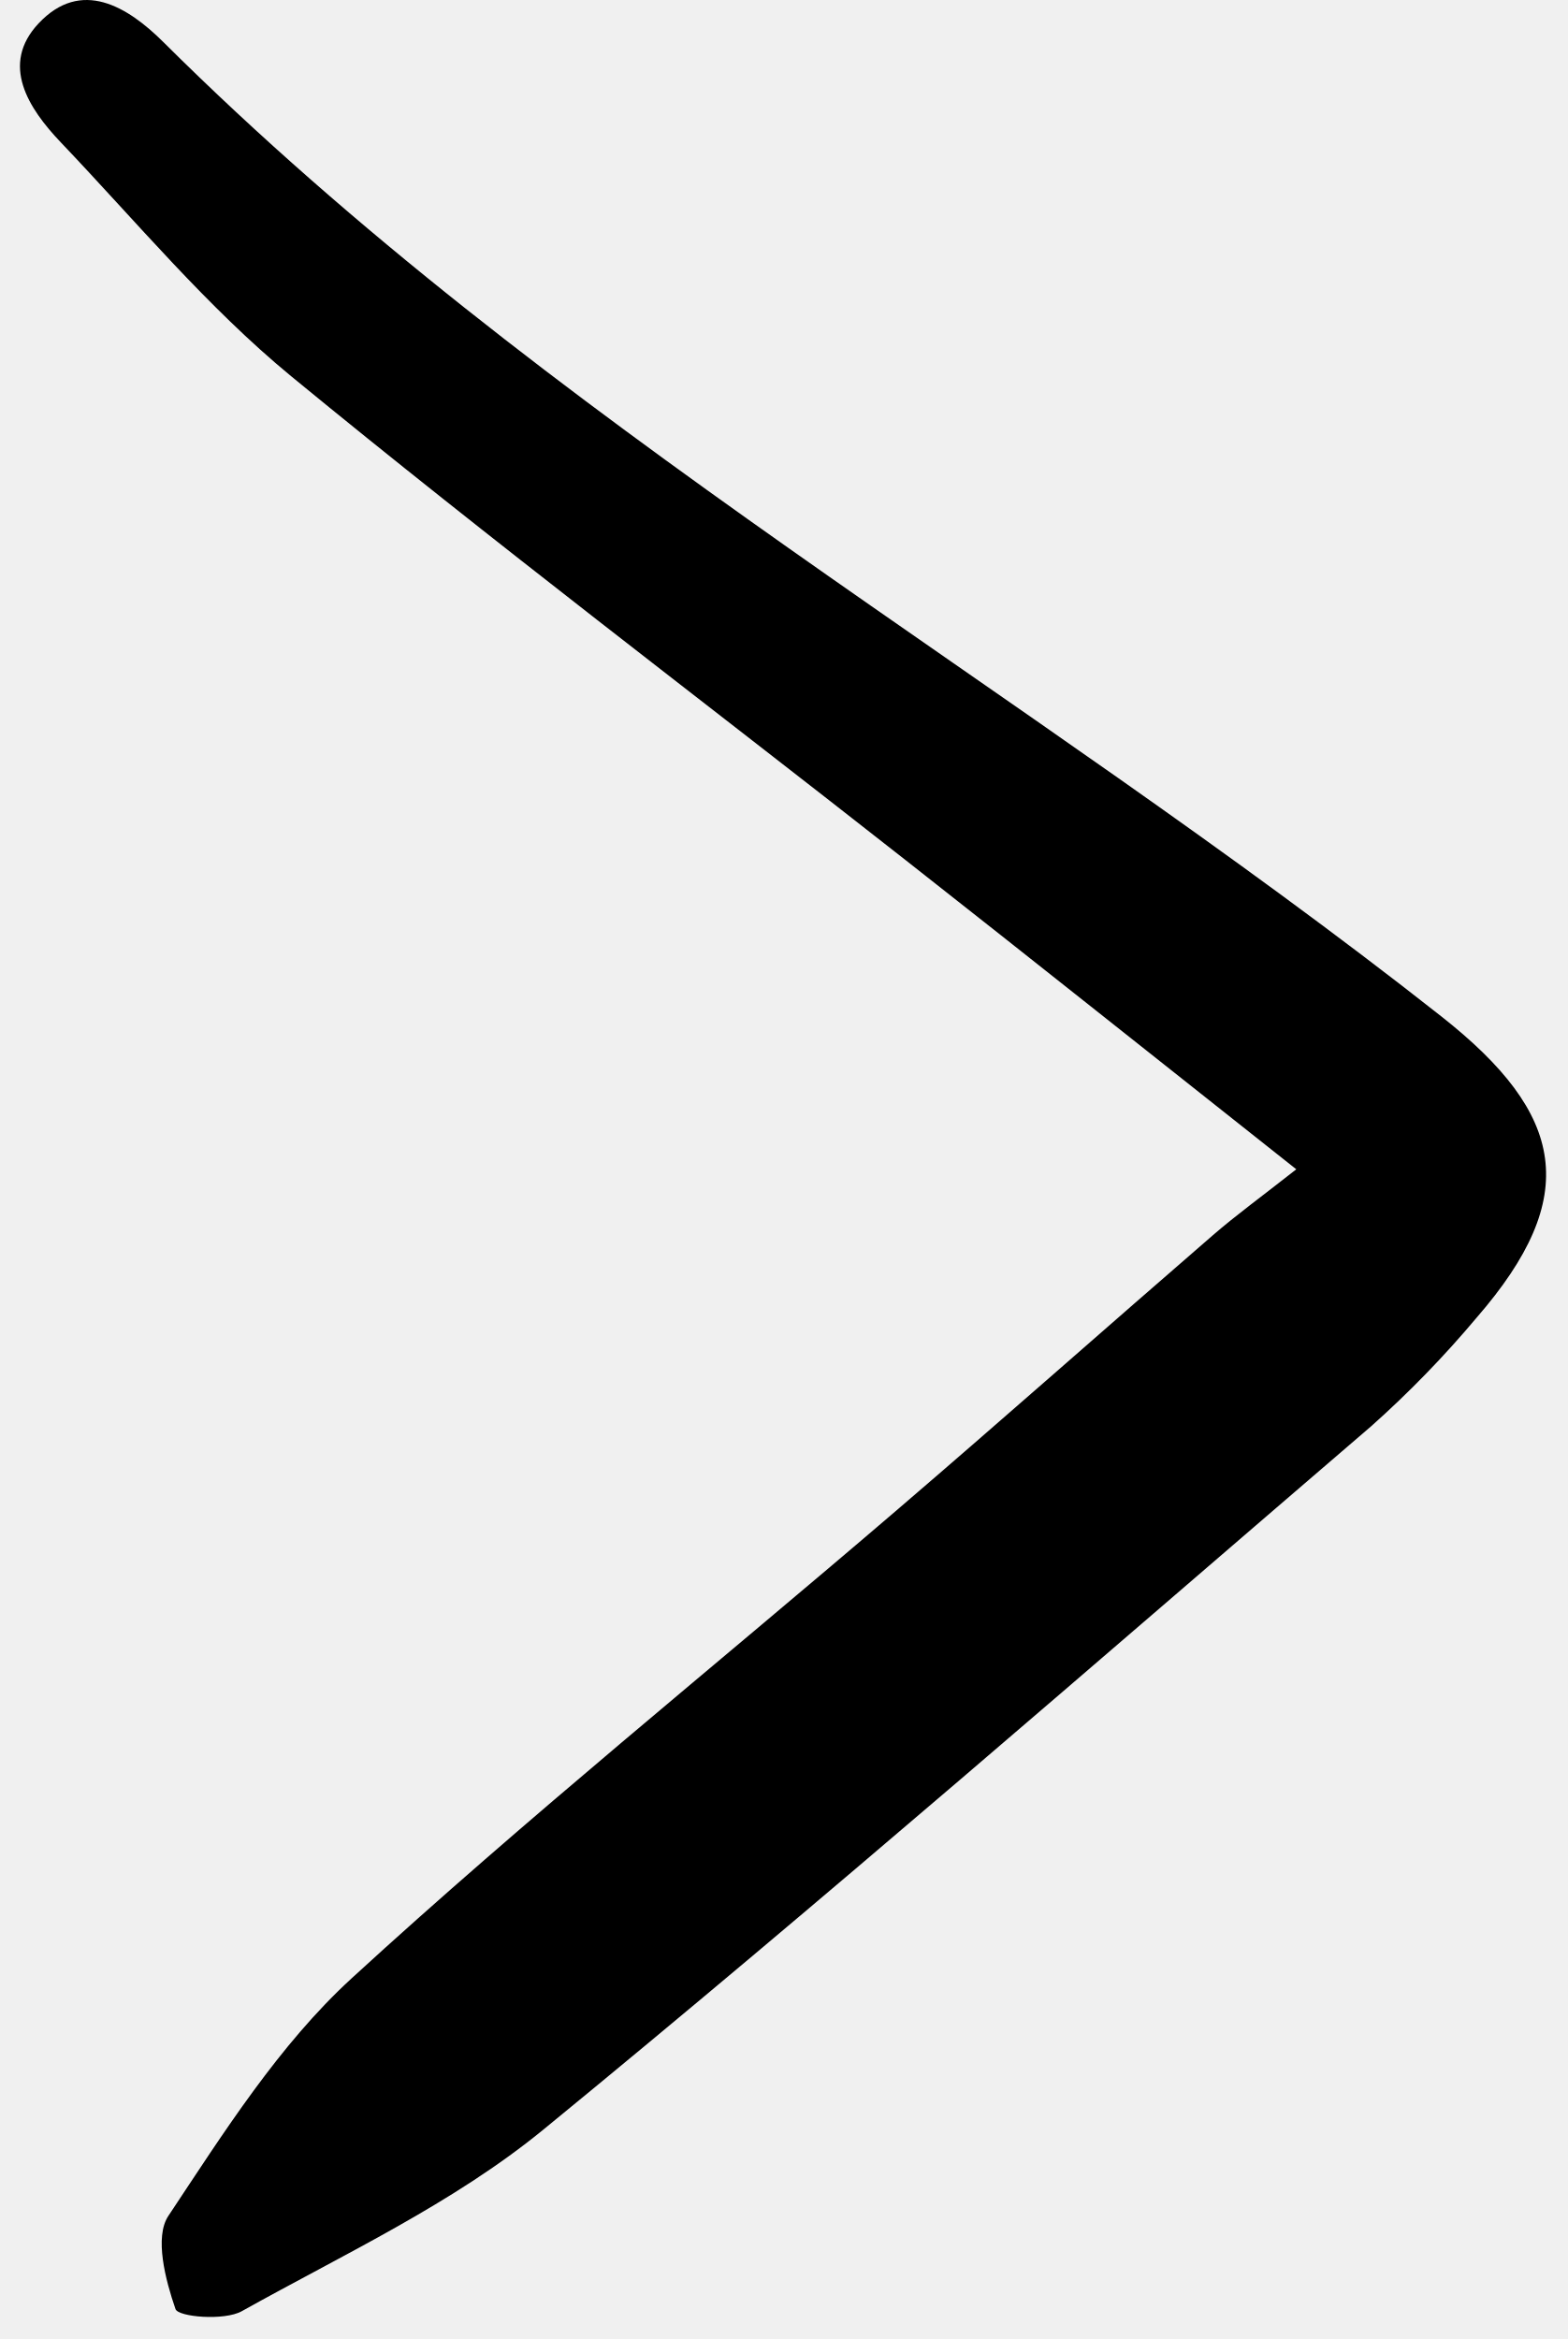
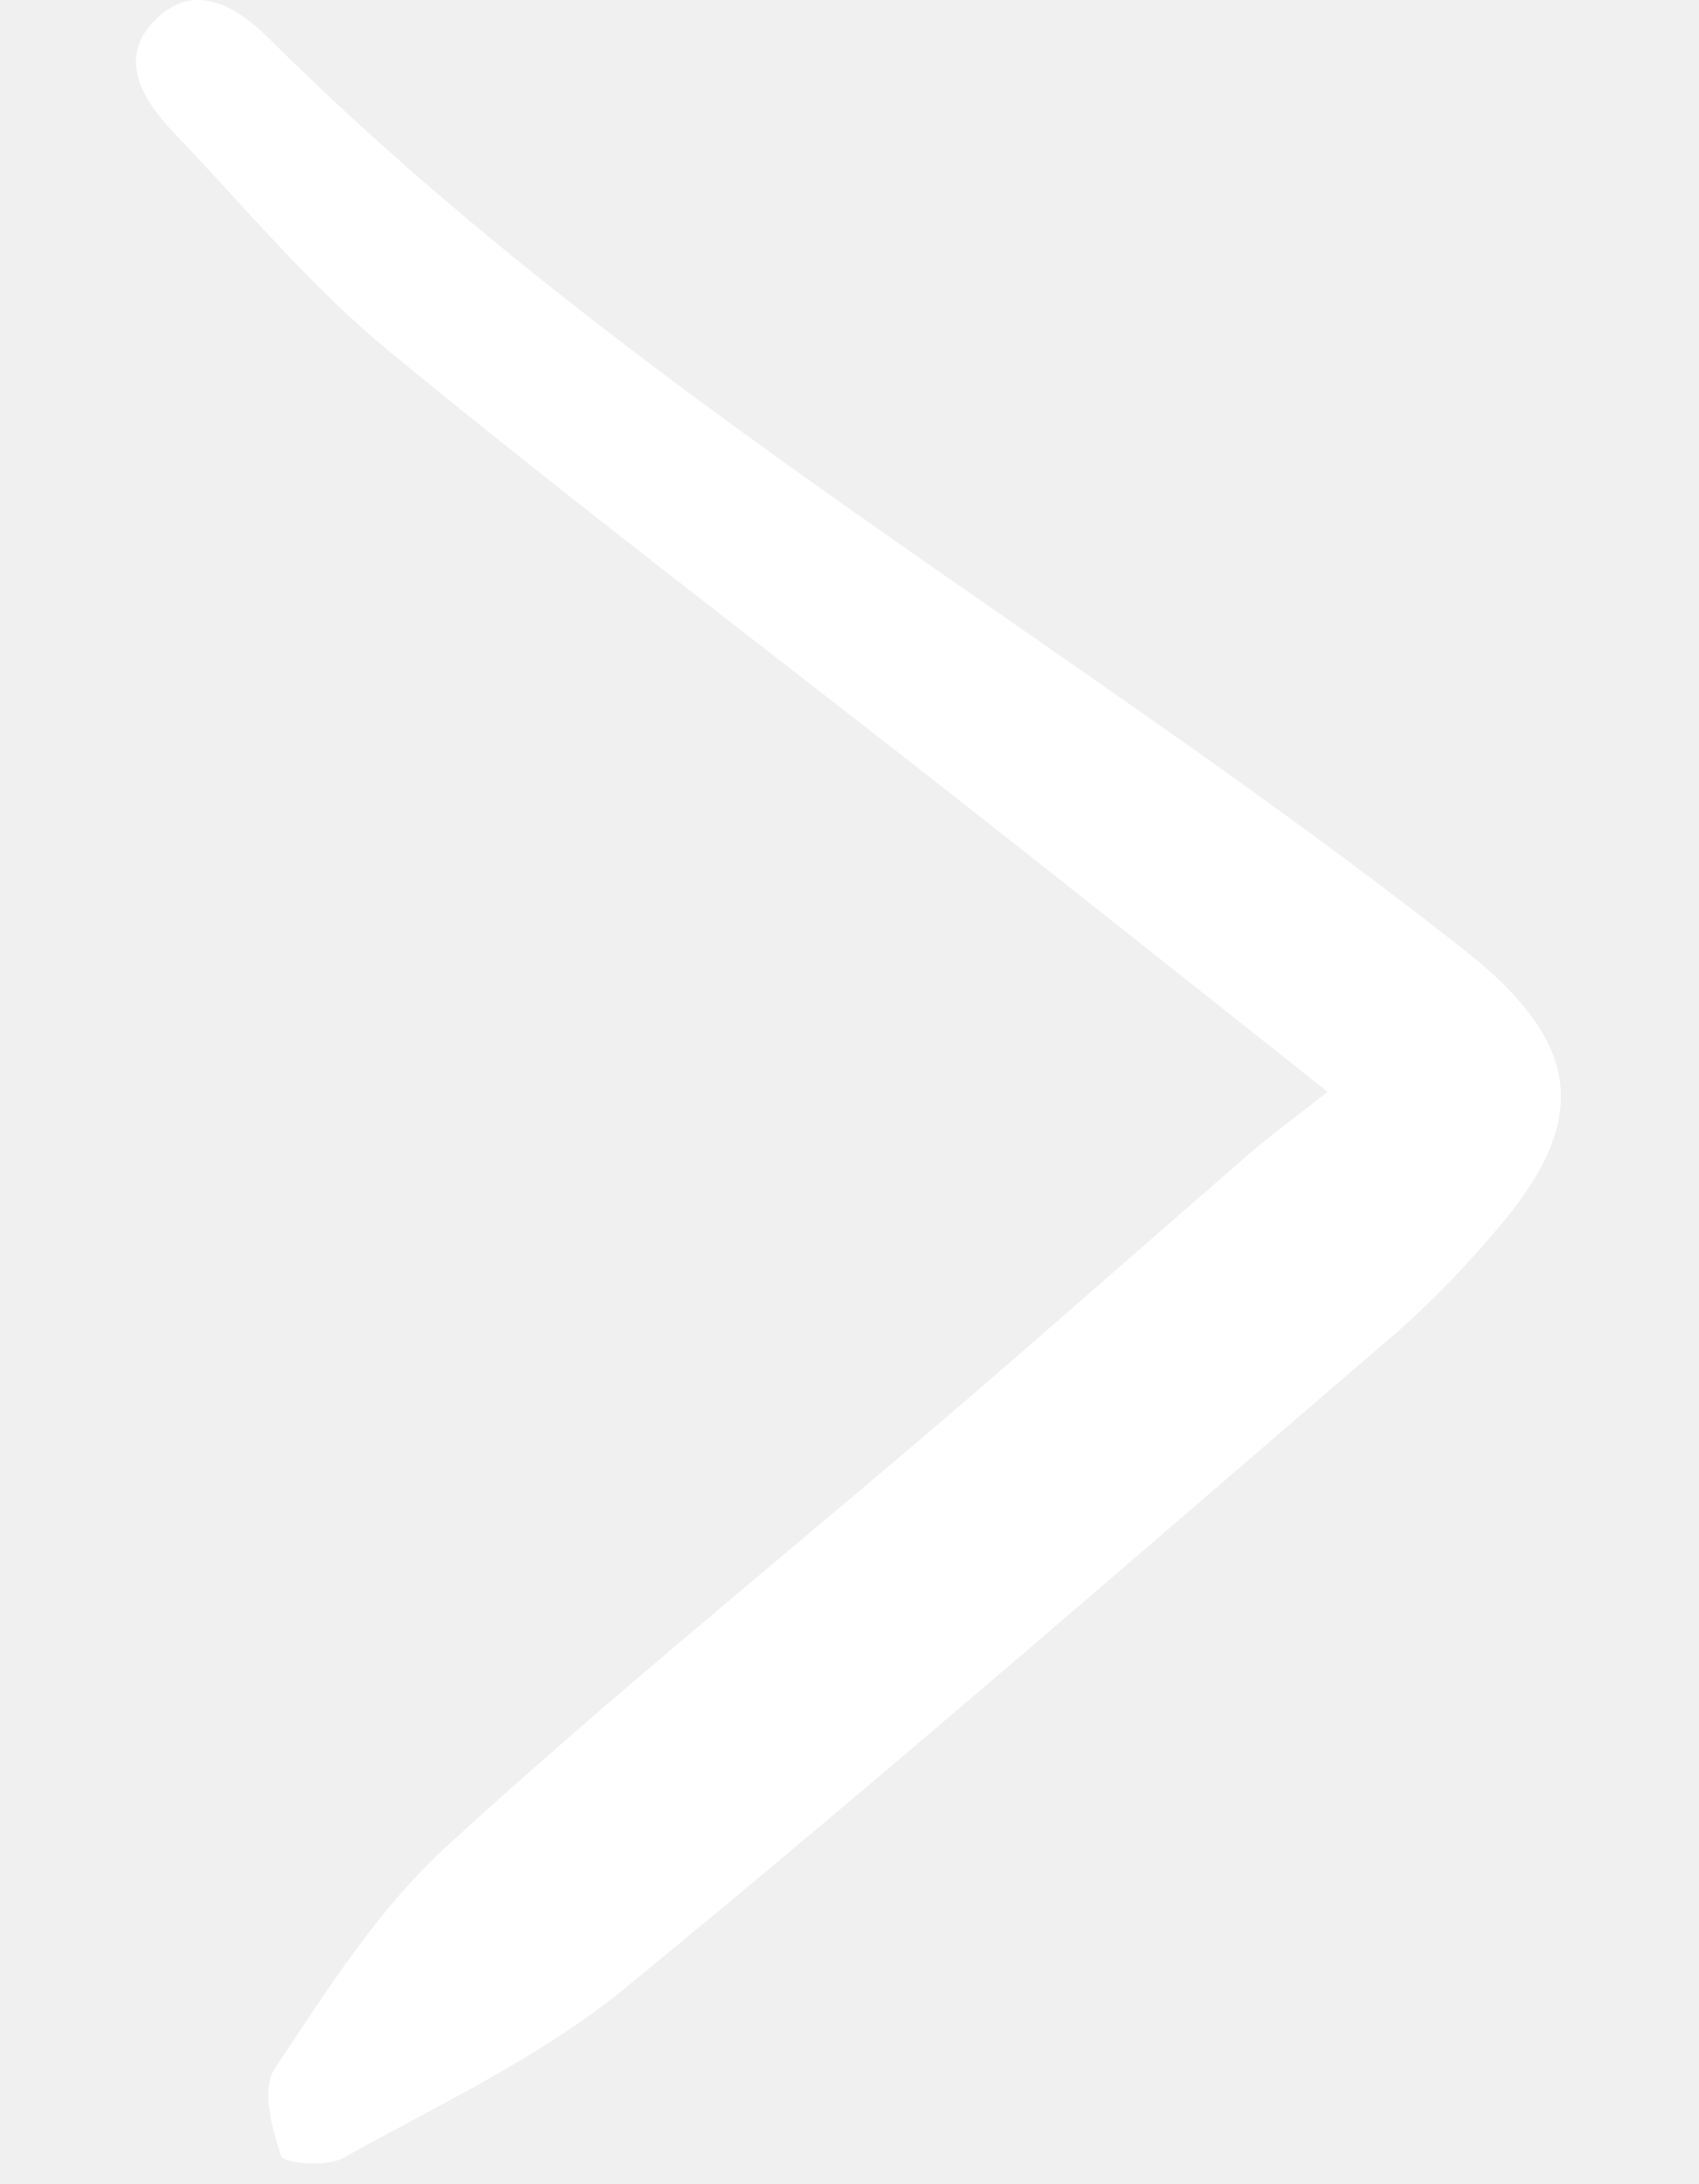
- <svg xmlns="http://www.w3.org/2000/svg" width="61" height="91" viewBox="0 0 61 91" fill="none">
-   <path d="M50.435 45.492C44.987 41.182 40.14 37.317 35.263 33.486C27.276 27.21 19.169 21.081 11.325 14.635C8.054 11.944 5.302 8.621 2.365 5.538C1.104 4.214 0.002 2.51 1.498 0.914C3.158 -0.858 4.969 0.258 6.355 1.636C21.26 16.465 39.711 26.646 56.086 39.55C60.912 43.353 61.54 46.554 57.455 51.26C56.19 52.768 54.817 54.181 53.347 55.49C42.658 64.667 32.039 73.933 21.14 82.854C17.641 85.718 13.395 87.691 9.406 89.919C8.726 90.299 6.934 90.144 6.828 89.835C6.434 88.697 6.002 87.033 6.551 86.21C8.705 82.967 10.852 79.56 13.688 76.961C20.53 70.689 27.773 64.853 34.826 58.809C38.974 55.254 43.063 51.629 47.194 48.053C48.097 47.271 49.07 46.566 50.435 45.492Z" fill="black" />
+ <svg xmlns="http://www.w3.org/2000/svg" width="7" height="9" viewBox="0 0 61 91" fill="none">
+   <path d="M50.435 45.492C44.987 41.182 40.14 37.317 35.263 33.486C27.276 27.21 19.169 21.081 11.325 14.635C8.054 11.944 5.302 8.621 2.365 5.538C1.104 4.214 0.002 2.51 1.498 0.914C3.158 -0.858 4.969 0.258 6.355 1.636C21.26 16.465 39.711 26.646 56.086 39.55C60.912 43.353 61.54 46.554 57.455 51.26C56.19 52.768 54.817 54.181 53.347 55.49C42.658 64.667 32.039 73.933 21.14 82.854C17.641 85.718 13.395 87.691 9.406 89.919C8.726 90.299 6.934 90.144 6.828 89.835C6.434 88.697 6.002 87.033 6.551 86.21C8.705 82.967 10.852 79.56 13.688 76.961C20.53 70.689 27.773 64.853 34.826 58.809C38.974 55.254 43.063 51.629 47.194 48.053C48.097 47.271 49.07 46.566 50.435 45.492Z" fill="#fff" />
</svg>
